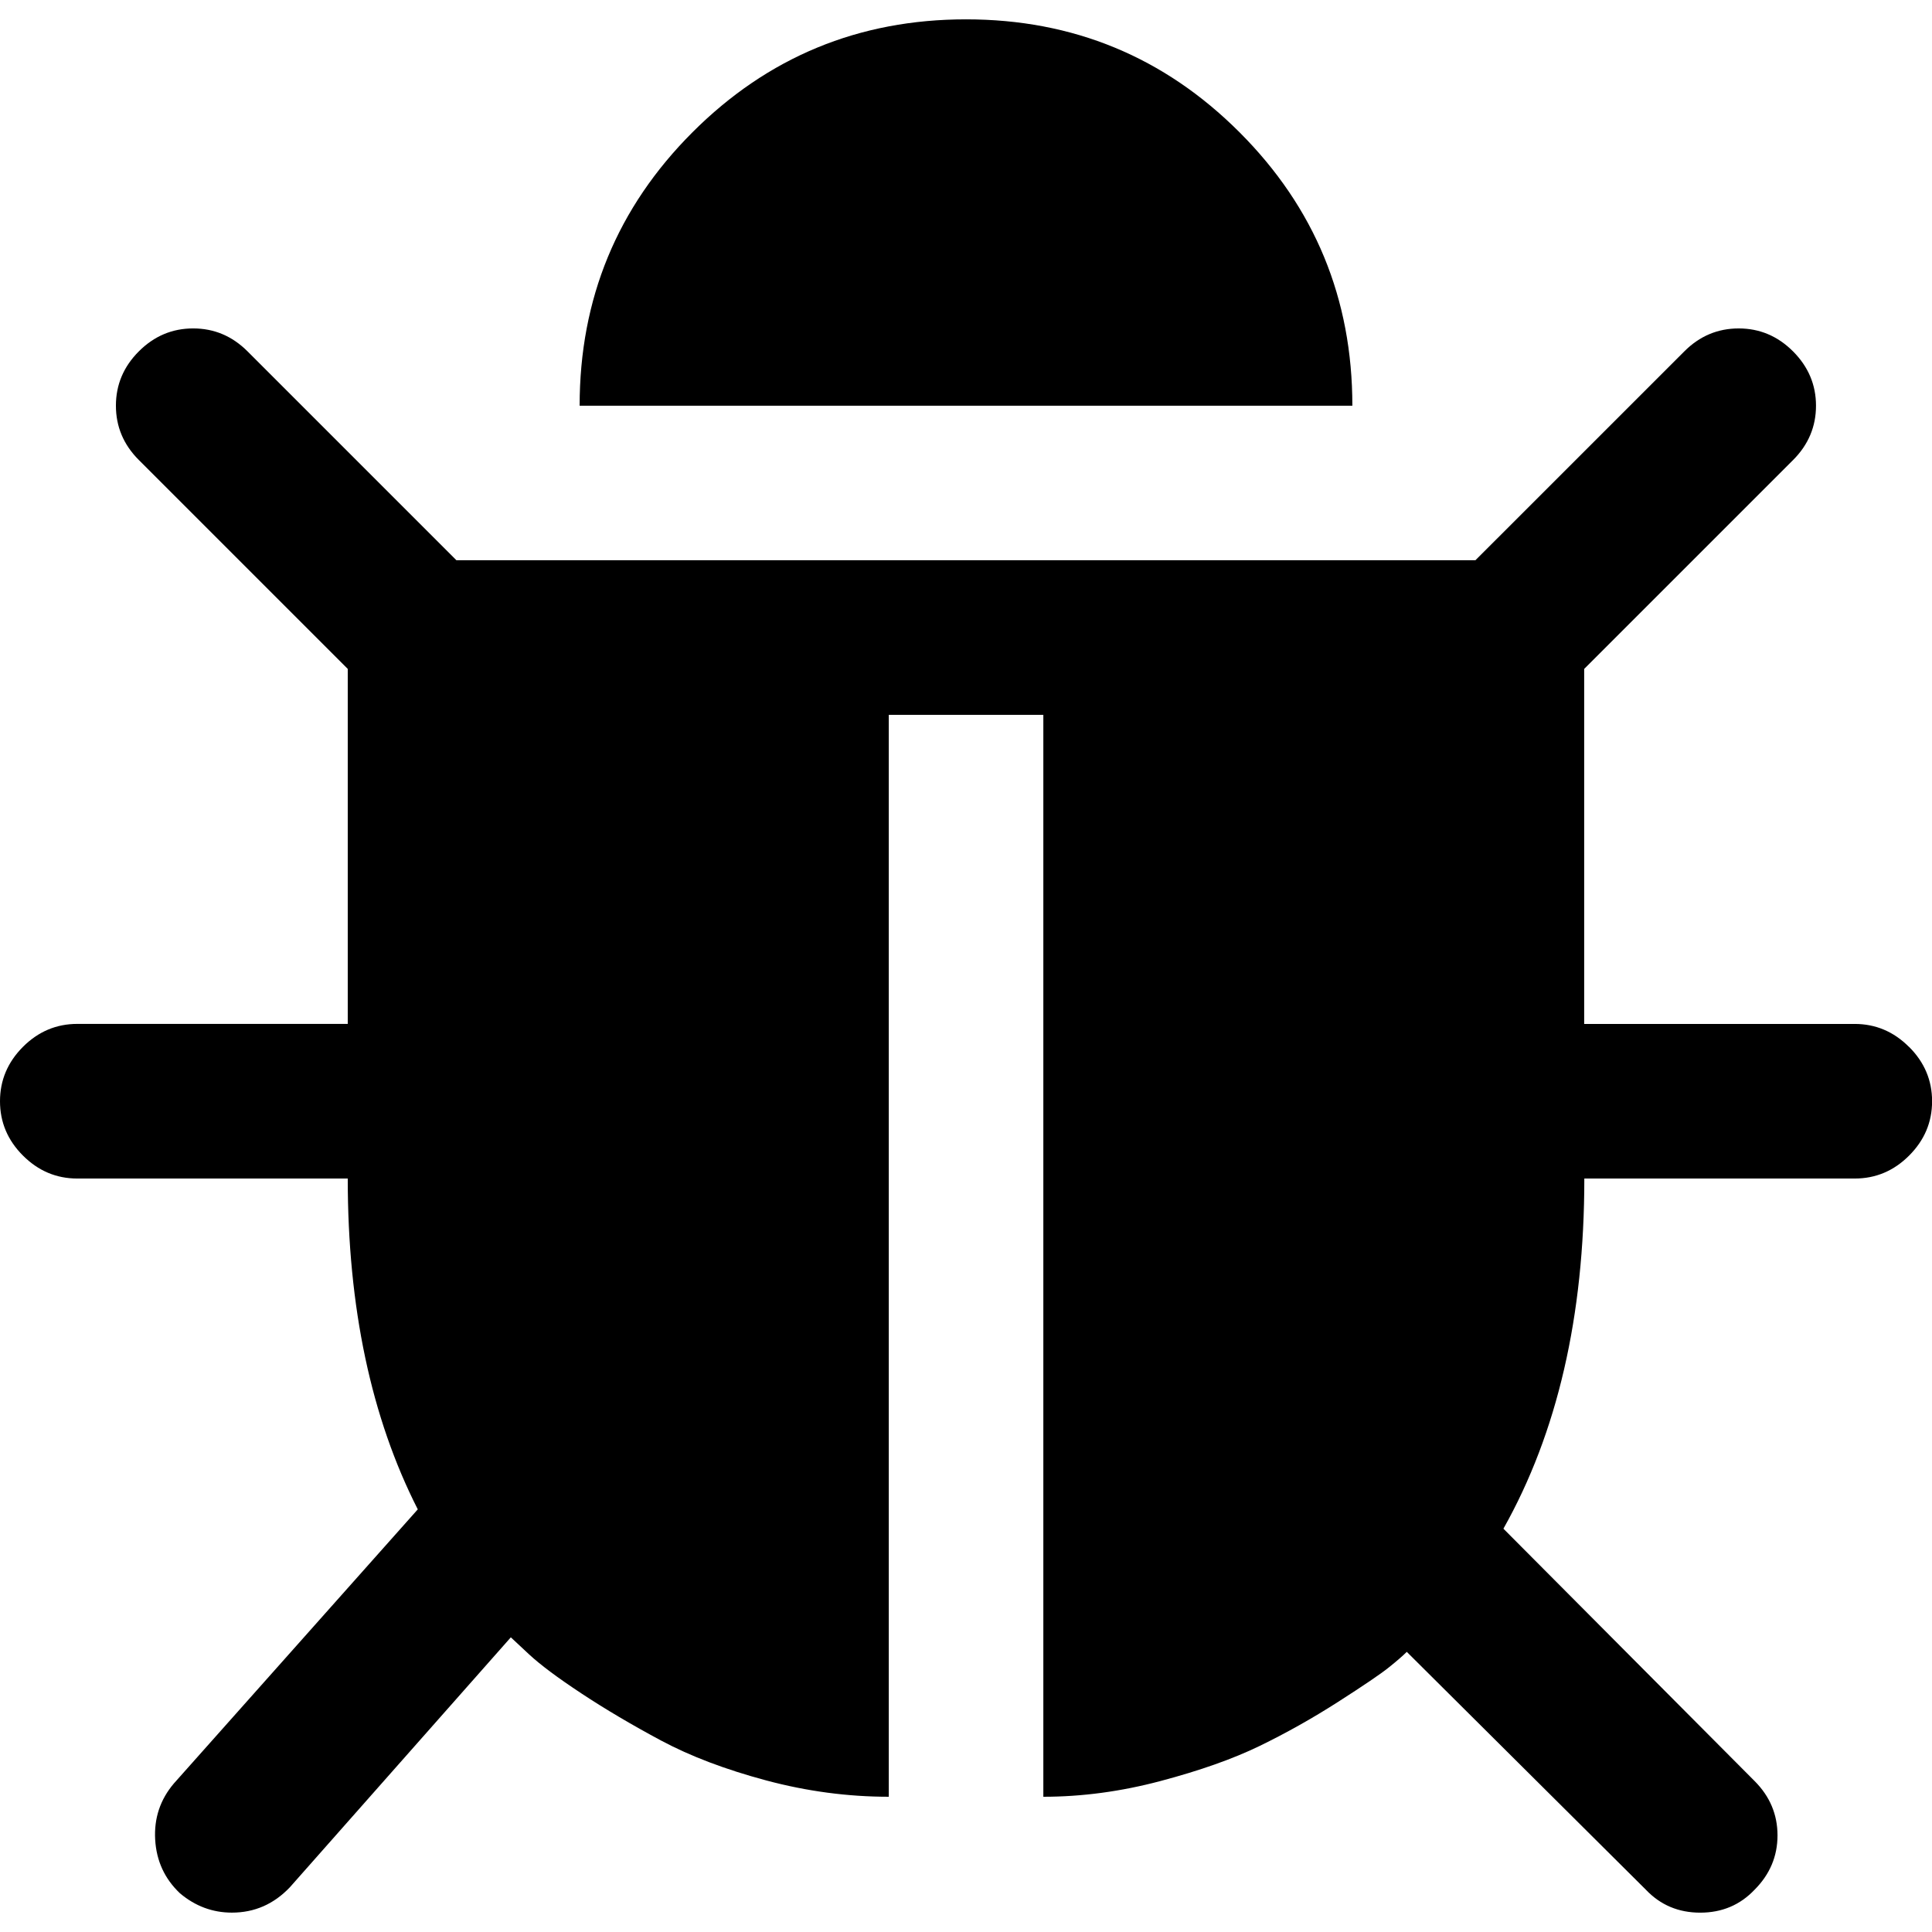
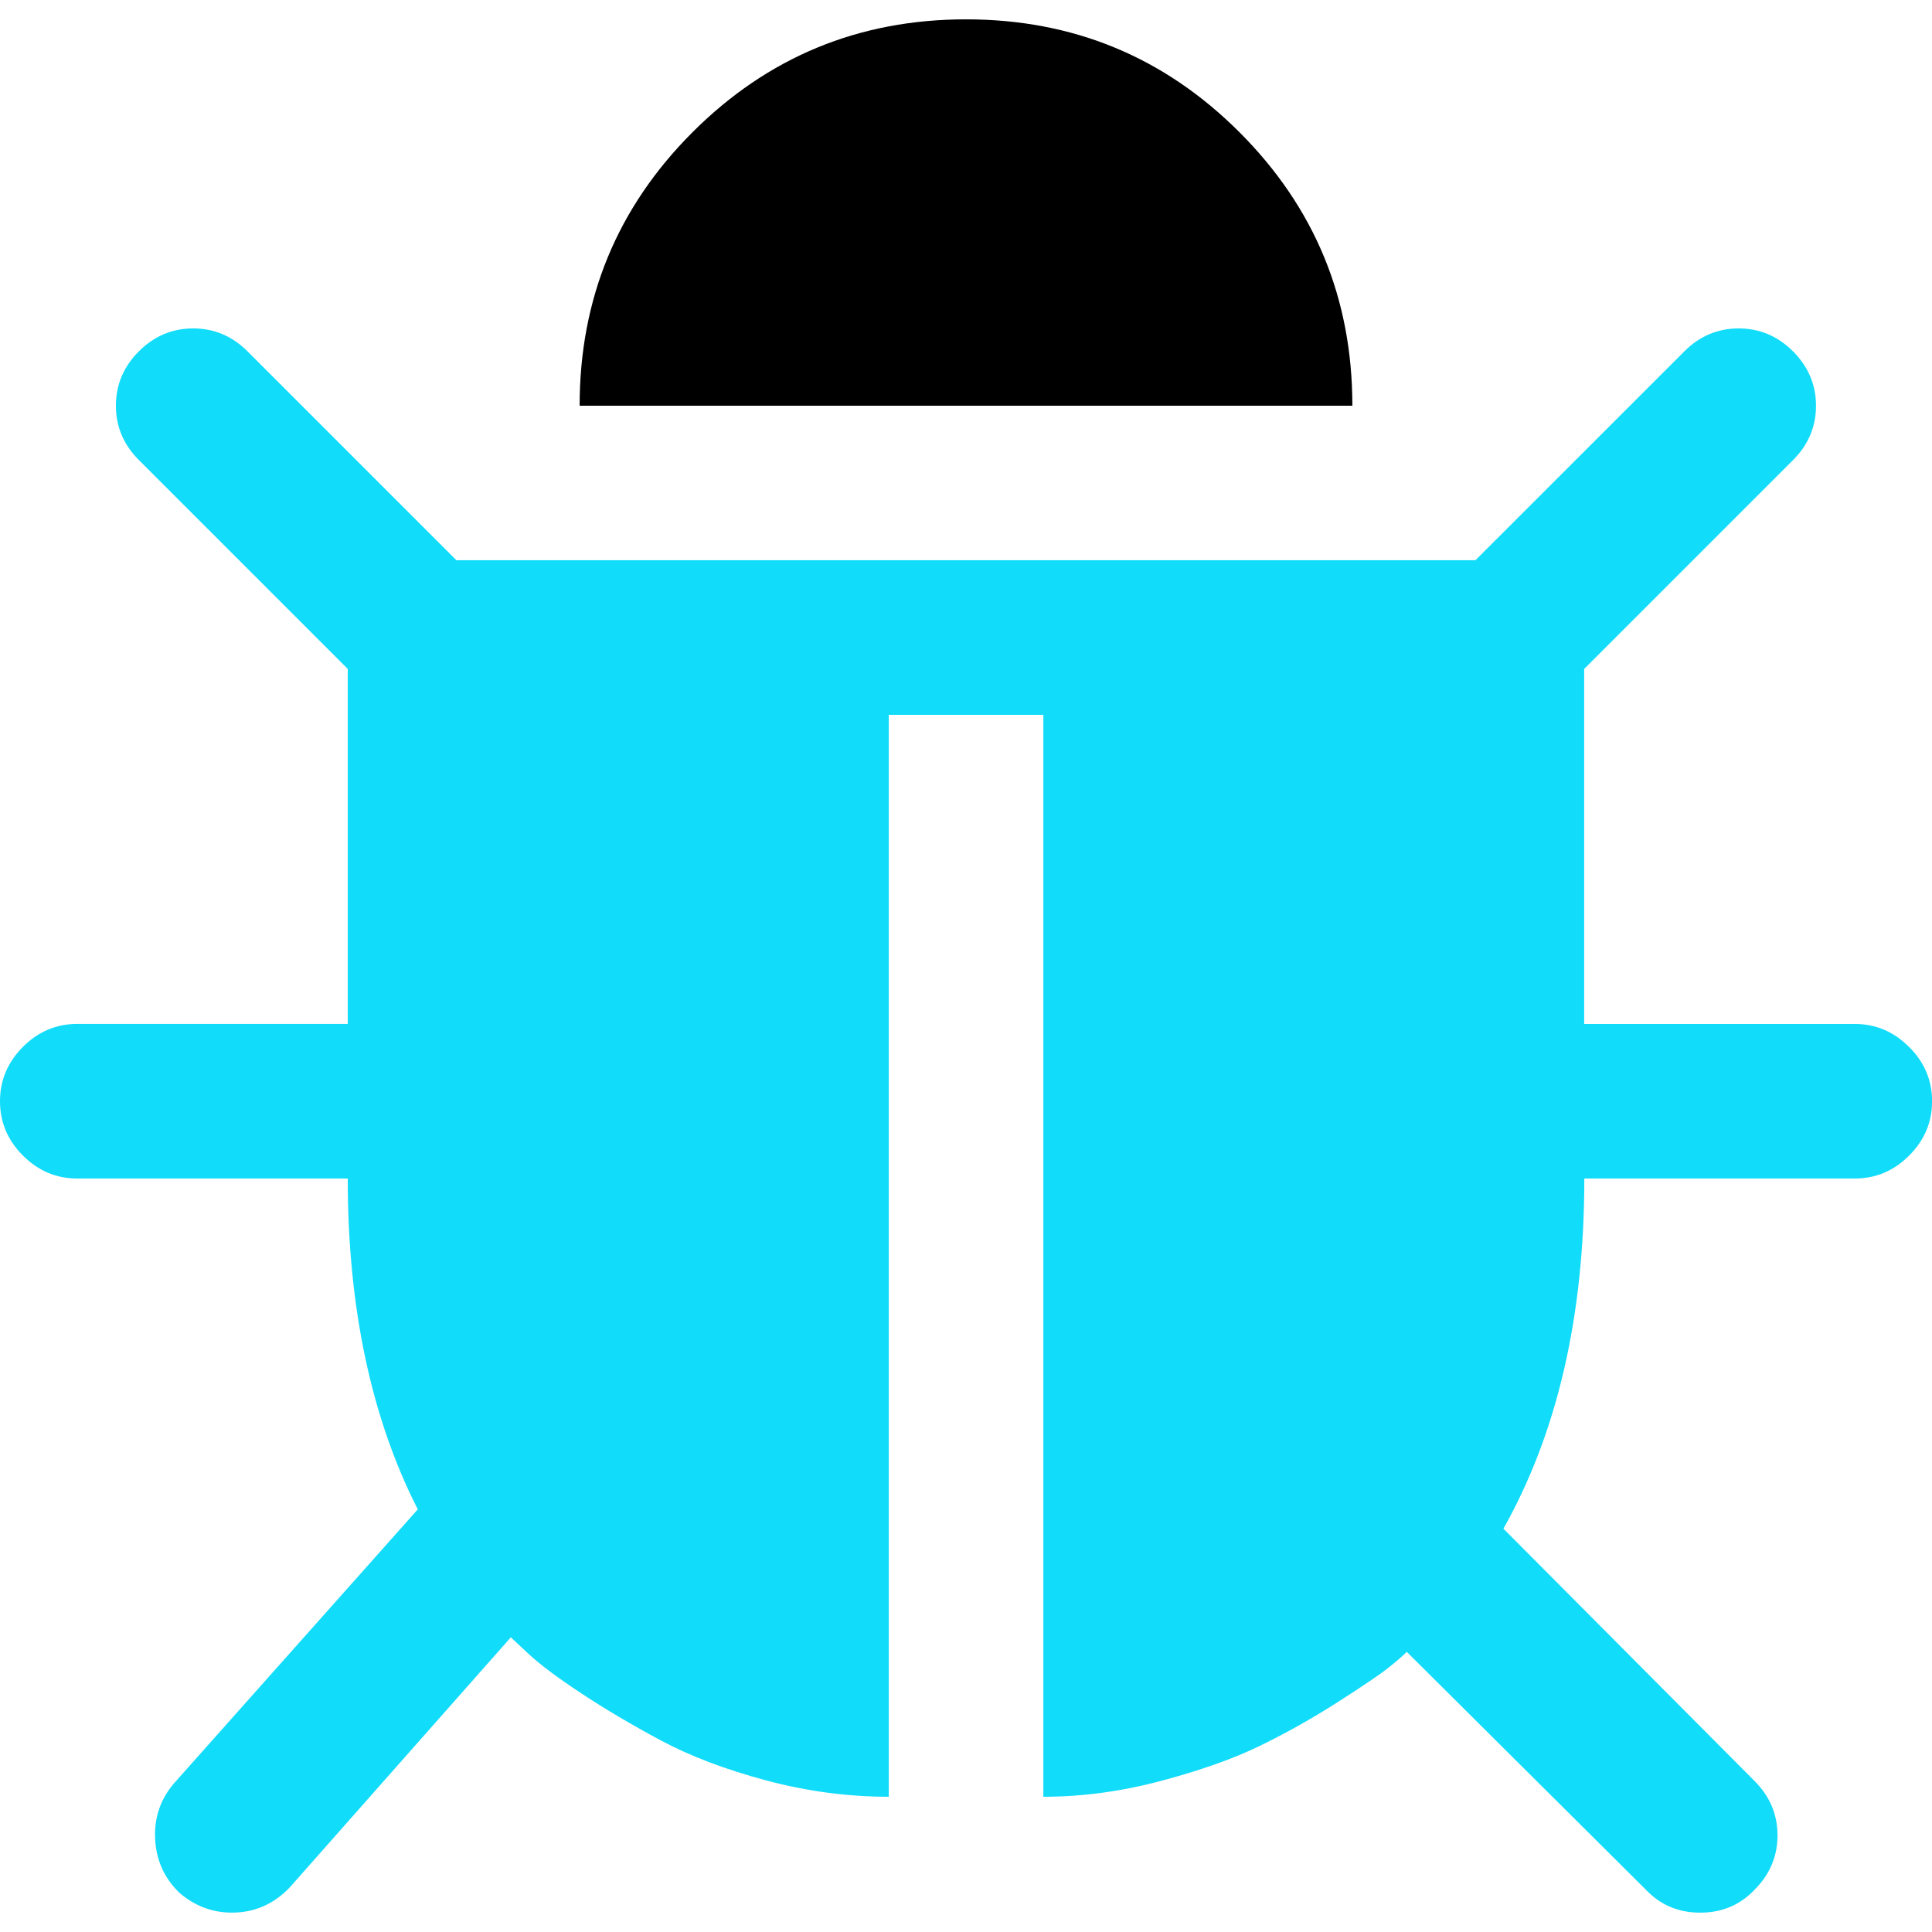
<svg xmlns="http://www.w3.org/2000/svg" viewBox="0 0 456.828 456.828">
-   <path d="M451.383 247.54c-3.606-3.617-7.898-5.427-12.847-5.427h-63.953v-83.94l49.396-49.393c3.61-3.615 5.42-7.898 5.42-12.85 0-4.947-1.82-9.23-5.43-12.847-3.62-3.616-7.9-5.424-12.85-5.424s-9.24 1.8-12.85 5.42l-49.4 49.39H107.92L58.53 83.08c-3.618-3.615-7.9-5.423-12.848-5.423-4.952 0-9.233 1.803-12.85 5.42-3.617 3.615-5.424 7.9-5.424 12.845 0 4.95 1.807 9.234 5.424 12.85l49.394 49.393v83.94H18.273c-4.95 0-9.23 1.81-12.847 5.426C1.81 251.16 0 255.44 0 260.39c0 4.95 1.81 9.237 5.426 12.848 3.616 3.617 7.898 5.43 12.847 5.43h63.953c0 30.448 5.522 56.53 16.56 78.225l-57.67 64.81c-3.237 3.81-4.712 8.23-4.425 13.27.29 5.037 2.24 9.273 5.86 12.703 3.62 3.045 7.71 4.57 12.28 4.57 5.33 0 9.9-1.99 13.71-5.994l52.247-59.1 4.287 4.003c2.664 2.48 6.8 5.564 12.42 9.274 5.616 3.71 11.896 7.42 18.84 11.14 6.95 3.71 15.23 6.85 24.84 9.42 9.615 2.57 19.274 3.86 28.98 3.86V169.03H246.7v255.82c9.135 0 18.364-1.24 27.69-3.717 9.33-2.47 17.135-5.232 23.42-8.278 6.273-3.05 12.47-6.52 18.553-10.42 6.09-3.9 10.09-6.612 11.99-8.138 1.91-1.526 3.334-2.762 4.285-3.71l56.536 56.243c3.435 3.617 7.71 5.424 12.85 5.424s9.422-1.807 12.854-5.424c3.607-3.617 5.42-7.902 5.42-12.85s-1.812-9.233-5.42-12.848l-59.39-59.67c12.756-22.65 19.13-50.25 19.13-82.795h63.954c4.948 0 9.235-1.81 12.846-5.427 3.614-3.614 5.43-7.898 5.43-12.847 0-4.948-1.815-9.235-5.443-12.853z" />
+   <path fill="#11dcfa" d="M451.383 247.54c-3.606-3.617-7.898-5.427-12.847-5.427h-63.953v-83.94l49.396-49.393c3.61-3.615 5.42-7.898 5.42-12.85 0-4.947-1.82-9.23-5.43-12.847-3.62-3.616-7.9-5.424-12.85-5.424s-9.24 1.8-12.85 5.42l-49.4 49.39H107.92L58.53 83.08c-3.618-3.615-7.9-5.423-12.848-5.423-4.952 0-9.233 1.803-12.85 5.42-3.617 3.615-5.424 7.9-5.424 12.845 0 4.95 1.807 9.234 5.424 12.85l49.394 49.393v83.94H18.273c-4.95 0-9.23 1.81-12.847 5.426C1.81 251.16 0 255.44 0 260.39c0 4.95 1.81 9.237 5.426 12.848 3.616 3.617 7.898 5.43 12.847 5.43h63.953c0 30.448 5.522 56.53 16.56 78.225l-57.67 64.81c-3.237 3.81-4.712 8.23-4.425 13.27.29 5.037 2.24 9.273 5.86 12.703 3.62 3.045 7.71 4.57 12.28 4.57 5.33 0 9.9-1.99 13.71-5.994l52.247-59.1 4.287 4.003c2.664 2.48 6.8 5.564 12.42 9.274 5.616 3.71 11.896 7.42 18.84 11.14 6.95 3.71 15.23 6.85 24.84 9.42 9.615 2.57 19.274 3.86 28.98 3.86V169.03H246.7v255.82c9.135 0 18.364-1.24 27.69-3.717 9.33-2.47 17.135-5.232 23.42-8.278 6.273-3.05 12.47-6.52 18.553-10.42 6.09-3.9 10.09-6.612 11.99-8.138 1.91-1.526 3.334-2.762 4.285-3.71l56.536 56.243c3.435 3.617 7.71 5.424 12.85 5.424s9.422-1.807 12.854-5.424c3.607-3.617 5.42-7.902 5.42-12.85s-1.812-9.233-5.42-12.848l-59.39-59.67c12.756-22.65 19.13-50.25 19.13-82.795h63.954c4.948 0 9.235-1.81 12.846-5.427 3.614-3.614 5.43-7.898 5.43-12.847 0-4.948-1.815-9.235-5.443-12.853z" />
  <path d="M293.08 31.27c-17.794-17.795-39.35-26.696-64.666-26.696-25.32 0-46.87 8.9-64.668 26.696-17.795 17.797-26.69 39.353-26.69 64.667H319.77c0-25.31-8.894-46.87-26.69-64.667z" />
</svg>
